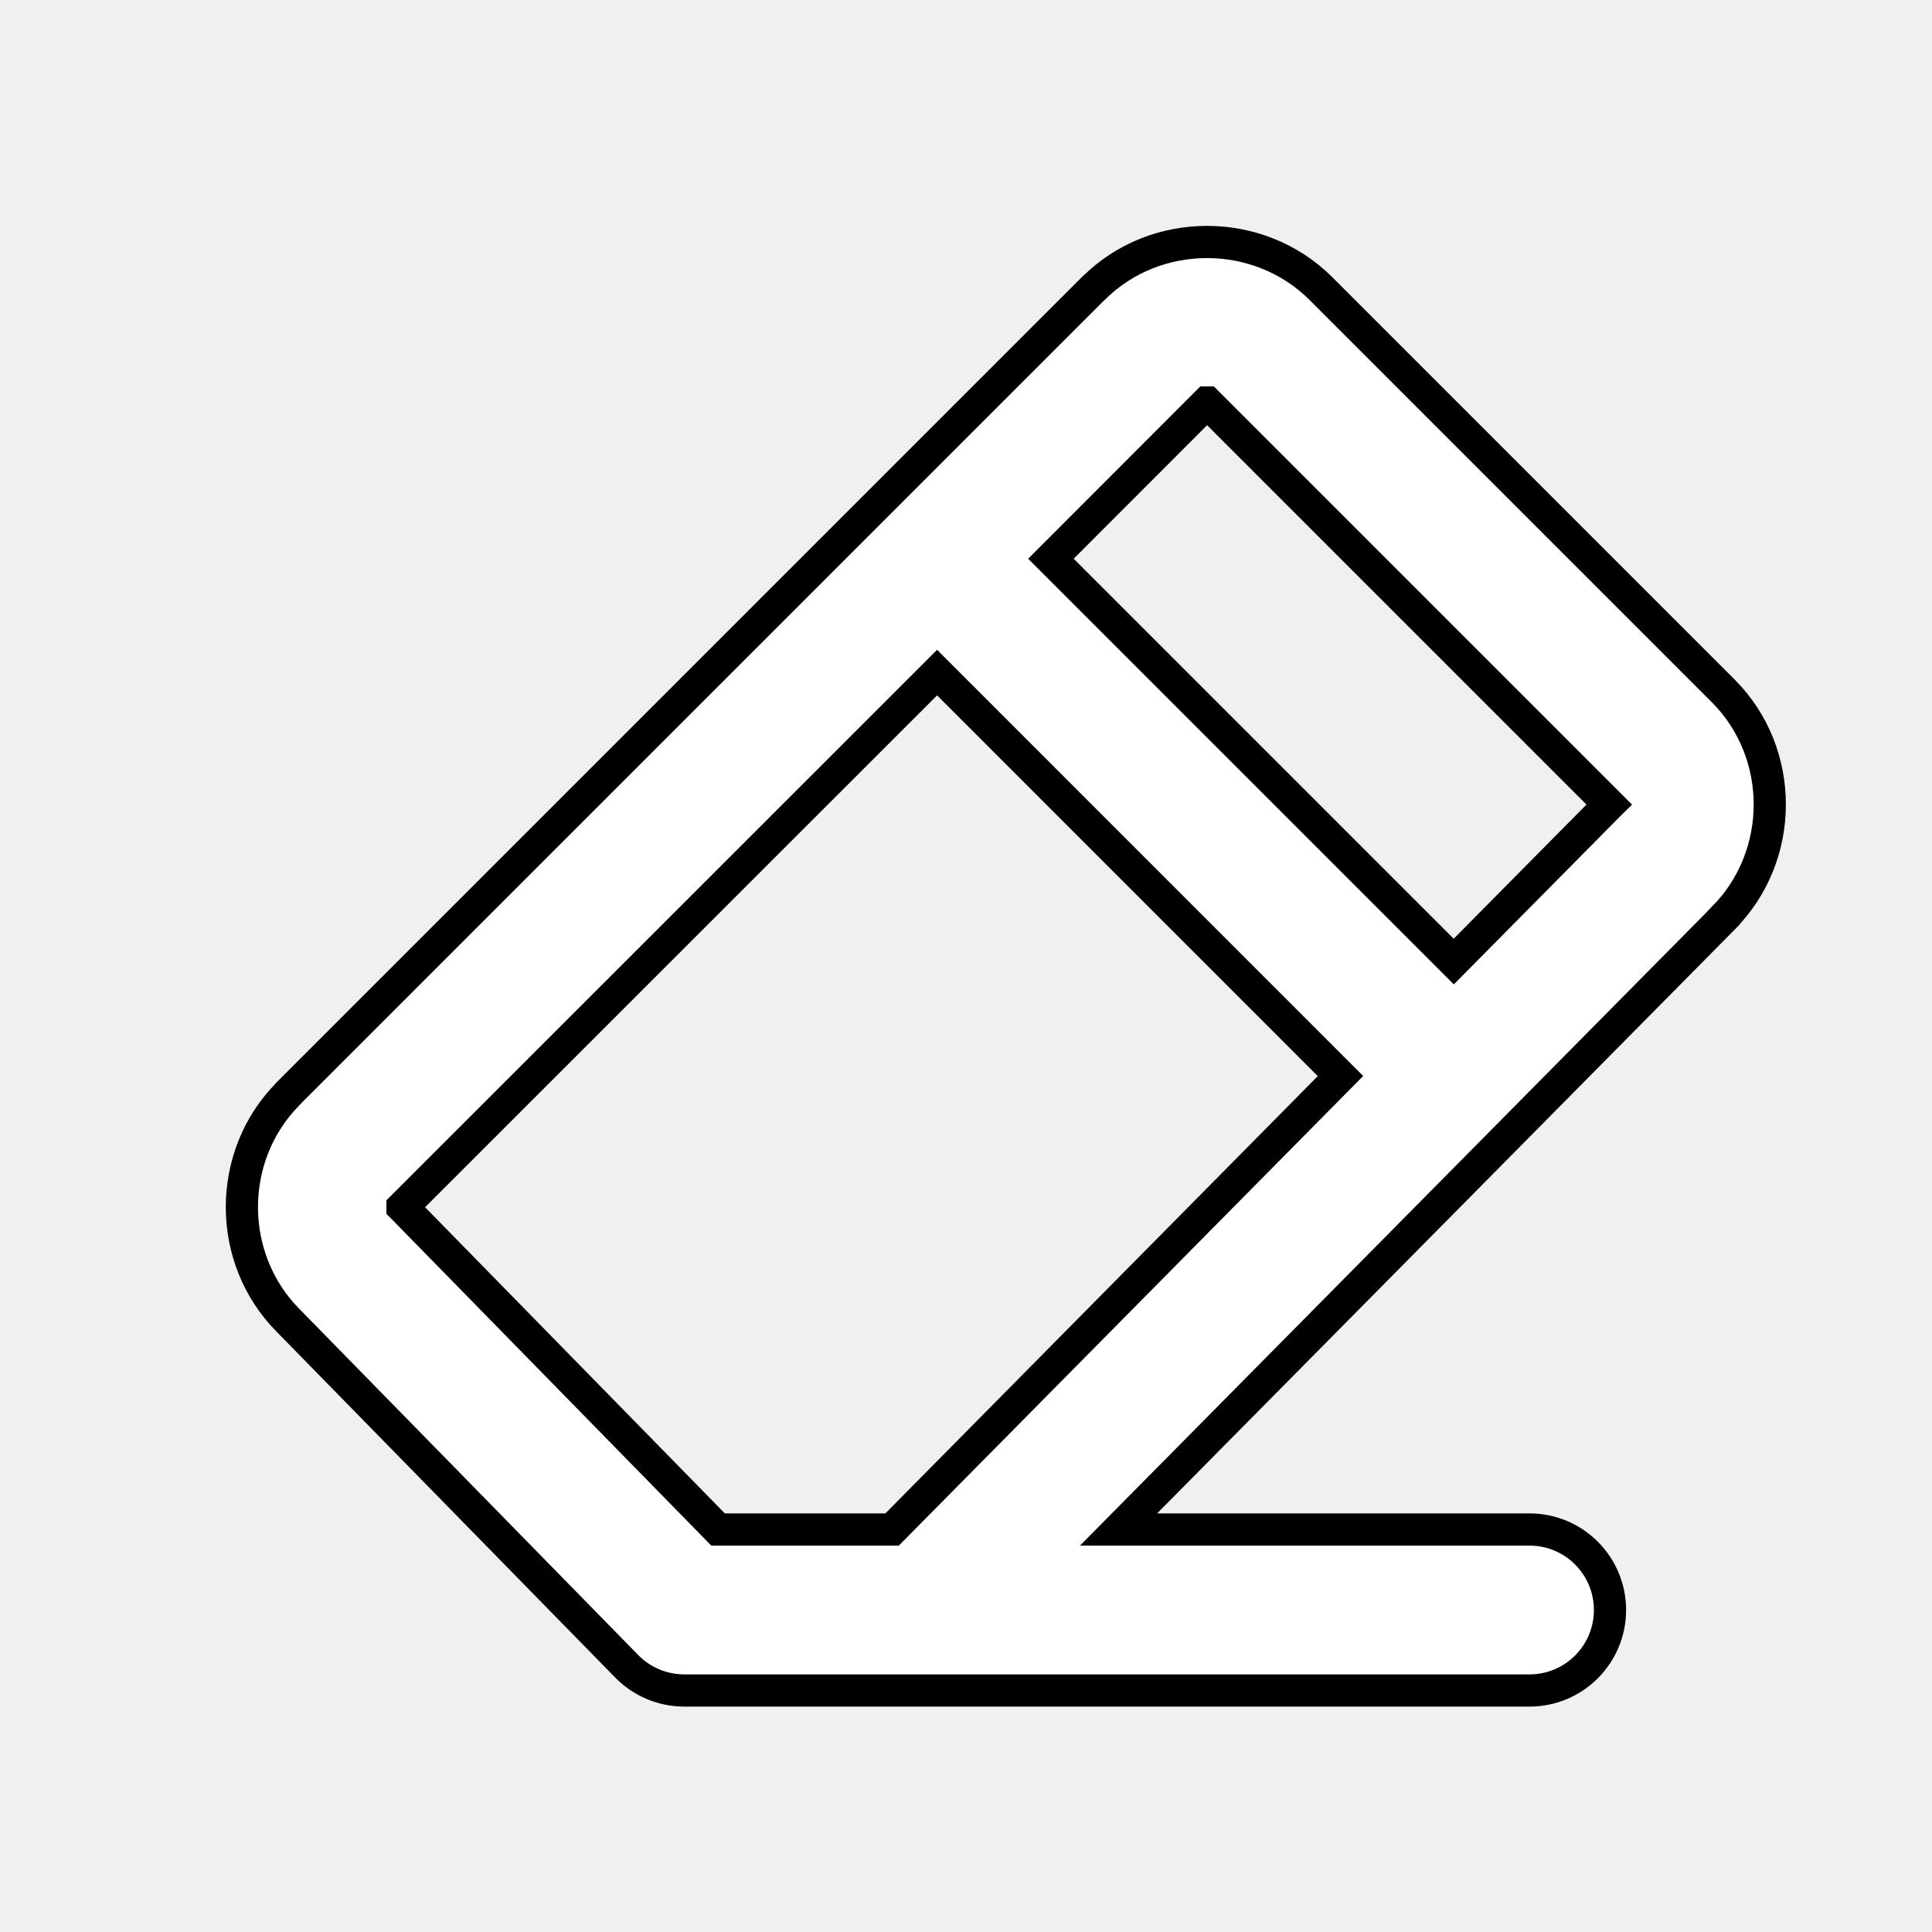
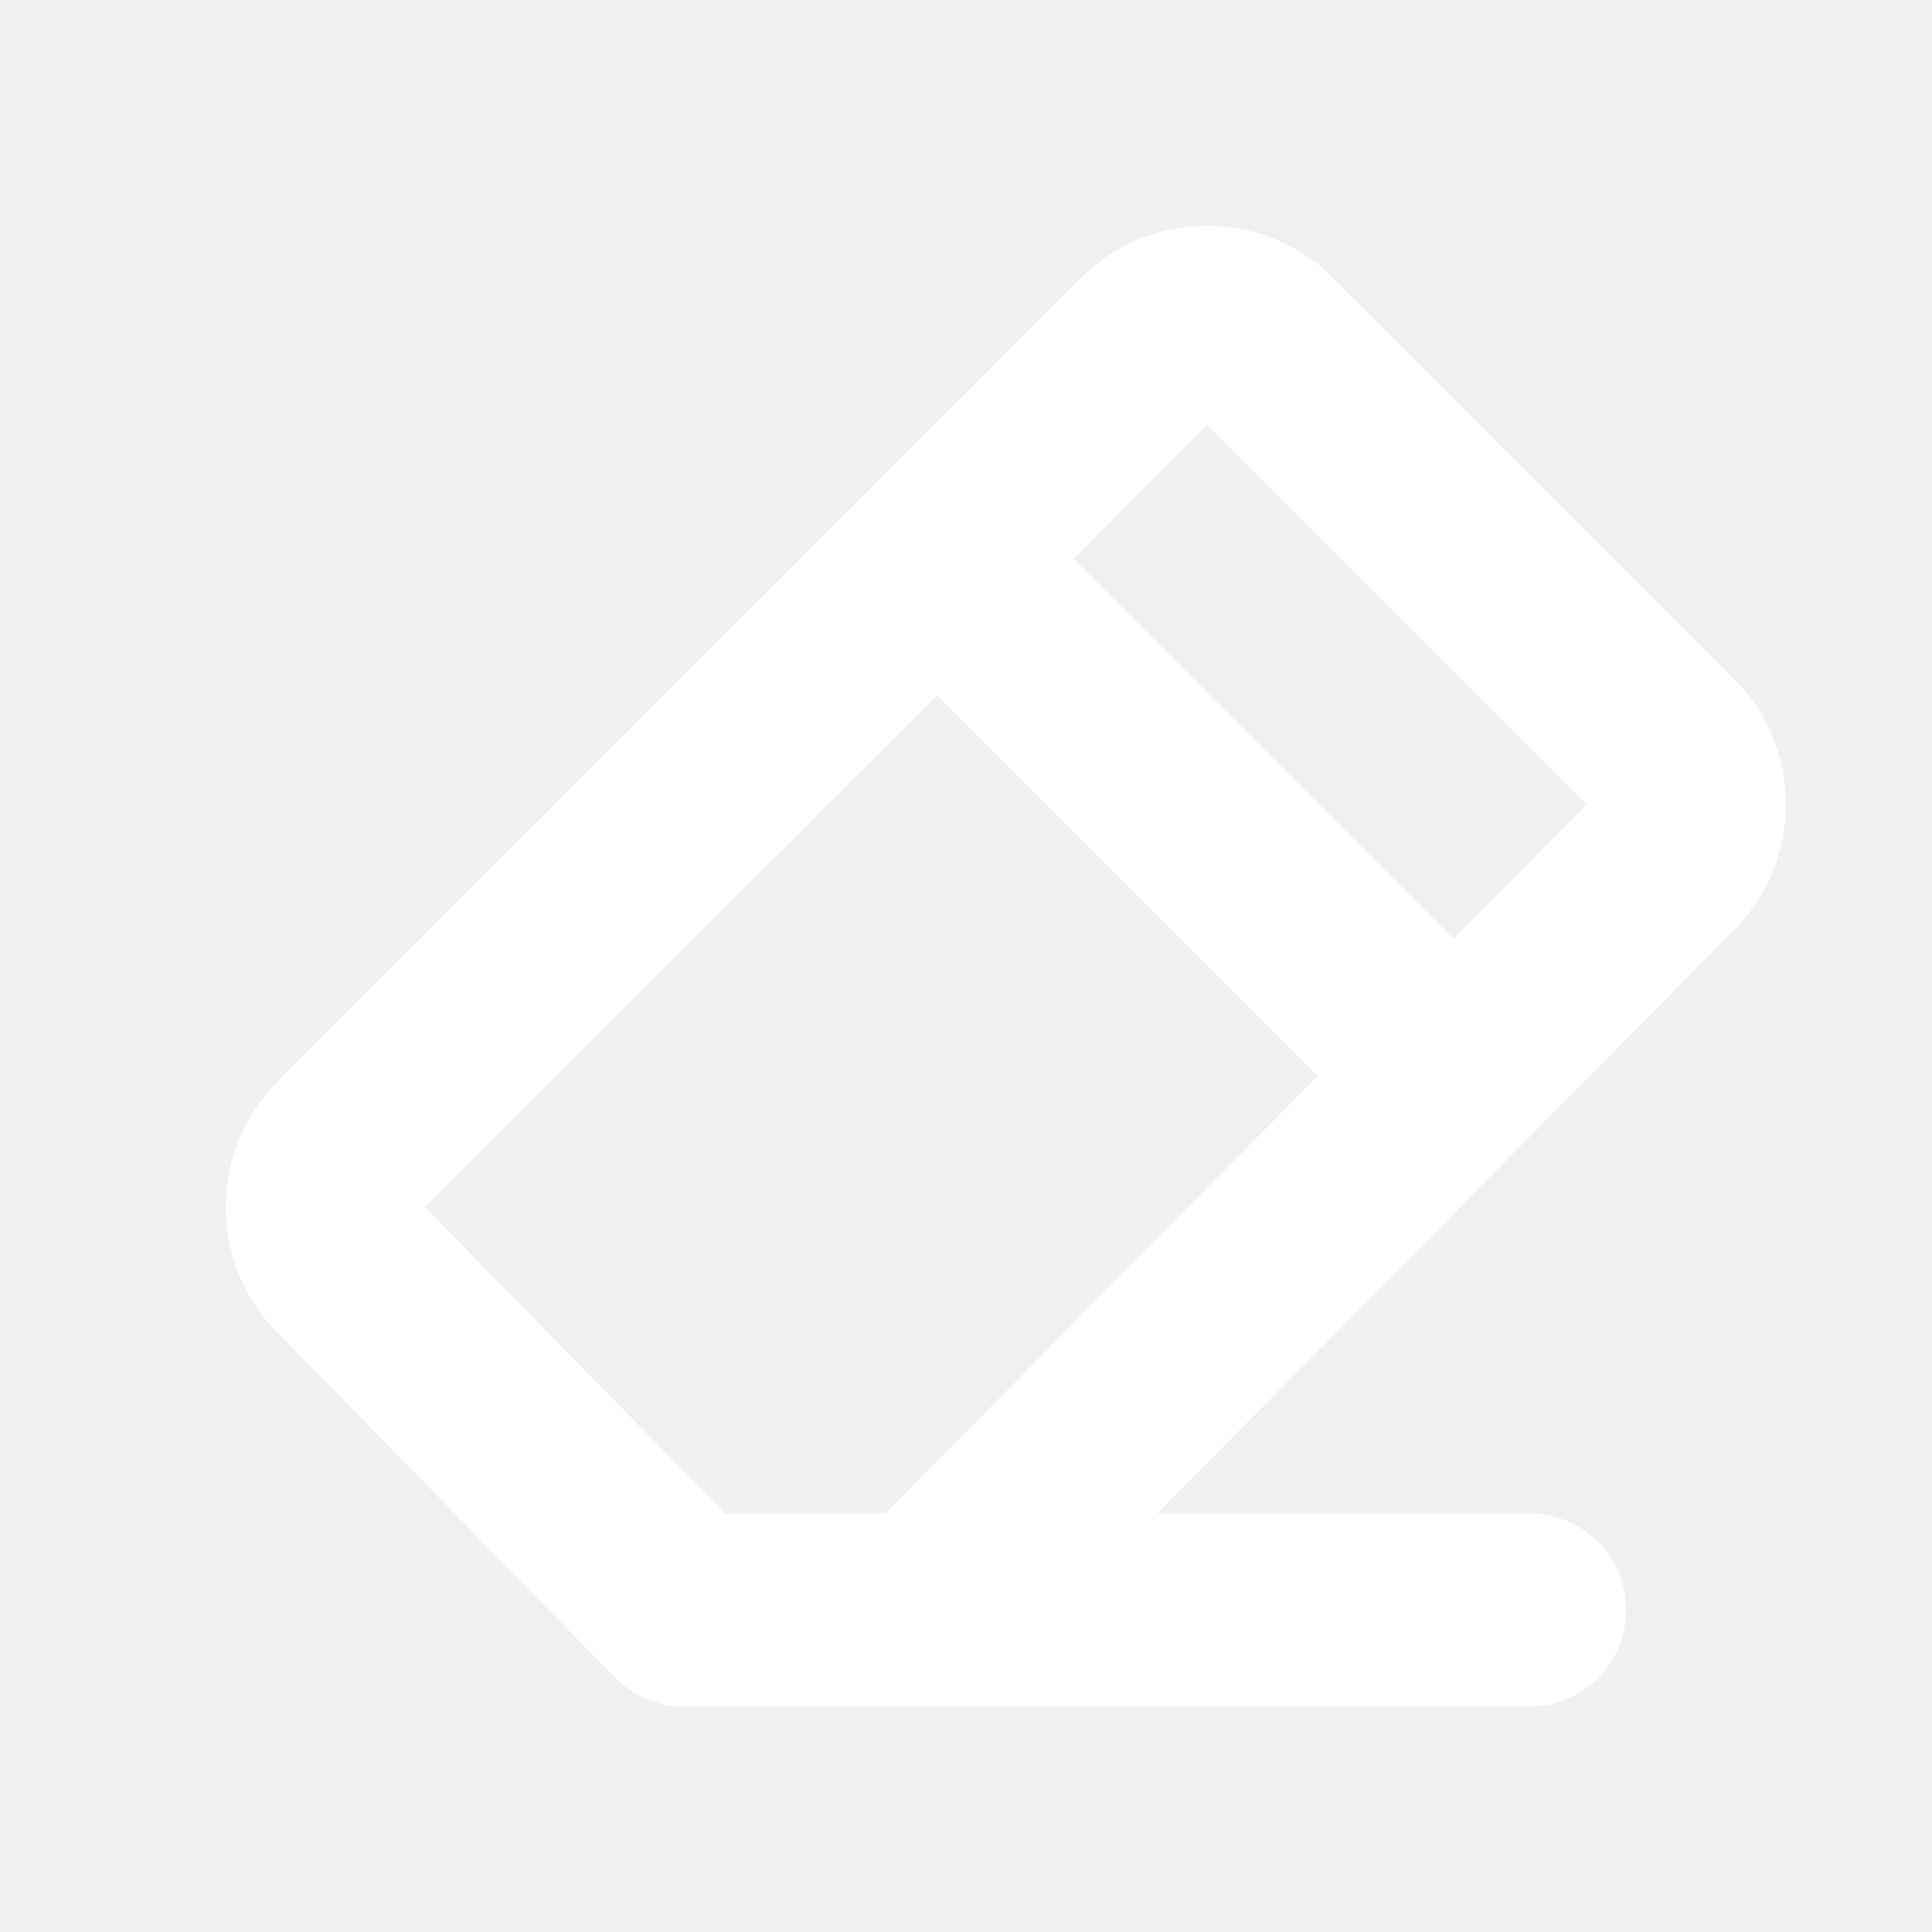
<svg xmlns="http://www.w3.org/2000/svg" width="24" height="24" viewBox="0 0 24 24" fill="none" stroke="currentColor" stroke-width="2" stroke-linecap="round" stroke-linejoin="round" class="icon icon-tabler icons-tabler-outline icon-tabler-eraser" version="1.1" id="svg3">
  <defs id="defs3" />
  <path stroke="none" d="M0 0h24v24H0z" fill="none" id="path1" />
-   <path id="path2" style="baseline-shift:baseline;display:inline;overflow:visible;fill:#ffffff;stroke:#000000;stroke-linecap:butt;stroke-linejoin:miter;enable-background:accumulate;stop-color:#000000;stop-opacity:1;opacity:1;stroke-width:0.4;stroke-dasharray:none" d="M 14.994 3.006 C 14.482 3.006 13.972 3.196 13.586 3.58 A 1 1 0 0 0 13.582 3.582 L 3.582 13.582 A 1 1 0 0 0 3.58 13.586 C 2.813 14.358 2.813 15.632 3.58 16.404 L 7.785 20.699 A 1 1 0 0 0 8.5 21 L 19 21 A 1 1 0 0 0 20 20 A 1 1 0 0 0 19 19 L 13.895 19 L 21.41 11.404 L 21.41 11.402 C 22.176 10.63 22.177 9.357 21.41 8.586 A 1 1 0 0 0 21.406 8.582 L 16.406 3.582 A 1 1 0 0 0 16.404 3.58 C 16.018 3.197 15.506 3.006 14.994 3.006 z M 14.994 5 L 14.996 5 L 19.99 9.994 L 19.988 9.996 L 18.059 11.945 L 13.055 6.941 L 14.994 5 z M 11.641 8.355 L 16.652 13.367 L 11.082 19 L 8.92 19 L 5.004 15 A 1 1 0 0 0 5 14.996 A 1 1 0 0 0 5 14.994 L 11.641 8.355 z " />
+   <path id="path2" style="baseline-shift:baseline;display:inline;overflow:visible;fill:#ffffff;stroke:#ffffff;stroke-linecap:butt;stroke-linejoin:miter;enable-background:accumulate;stop-color:#000000;stop-opacity:1;opacity:1;stroke-width:0.4;stroke-dasharray:none" d="M 14.994 3.006 C 14.482 3.006 13.972 3.196 13.586 3.58 A 1 1 0 0 0 13.582 3.582 L 3.582 13.582 A 1 1 0 0 0 3.58 13.586 C 2.813 14.358 2.813 15.632 3.58 16.404 L 7.785 20.699 A 1 1 0 0 0 8.5 21 L 19 21 A 1 1 0 0 0 20 20 A 1 1 0 0 0 19 19 L 13.895 19 L 21.41 11.404 L 21.41 11.402 C 22.176 10.63 22.177 9.357 21.41 8.586 A 1 1 0 0 0 21.406 8.582 L 16.406 3.582 A 1 1 0 0 0 16.404 3.58 C 16.018 3.197 15.506 3.006 14.994 3.006 z M 14.994 5 L 14.996 5 L 19.99 9.994 L 19.988 9.996 L 18.059 11.945 L 13.055 6.941 L 14.994 5 z M 11.641 8.355 L 16.652 13.367 L 11.082 19 L 8.92 19 L 5.004 15 A 1 1 0 0 0 5 14.996 A 1 1 0 0 0 5 14.994 L 11.641 8.355 z " />
</svg>
